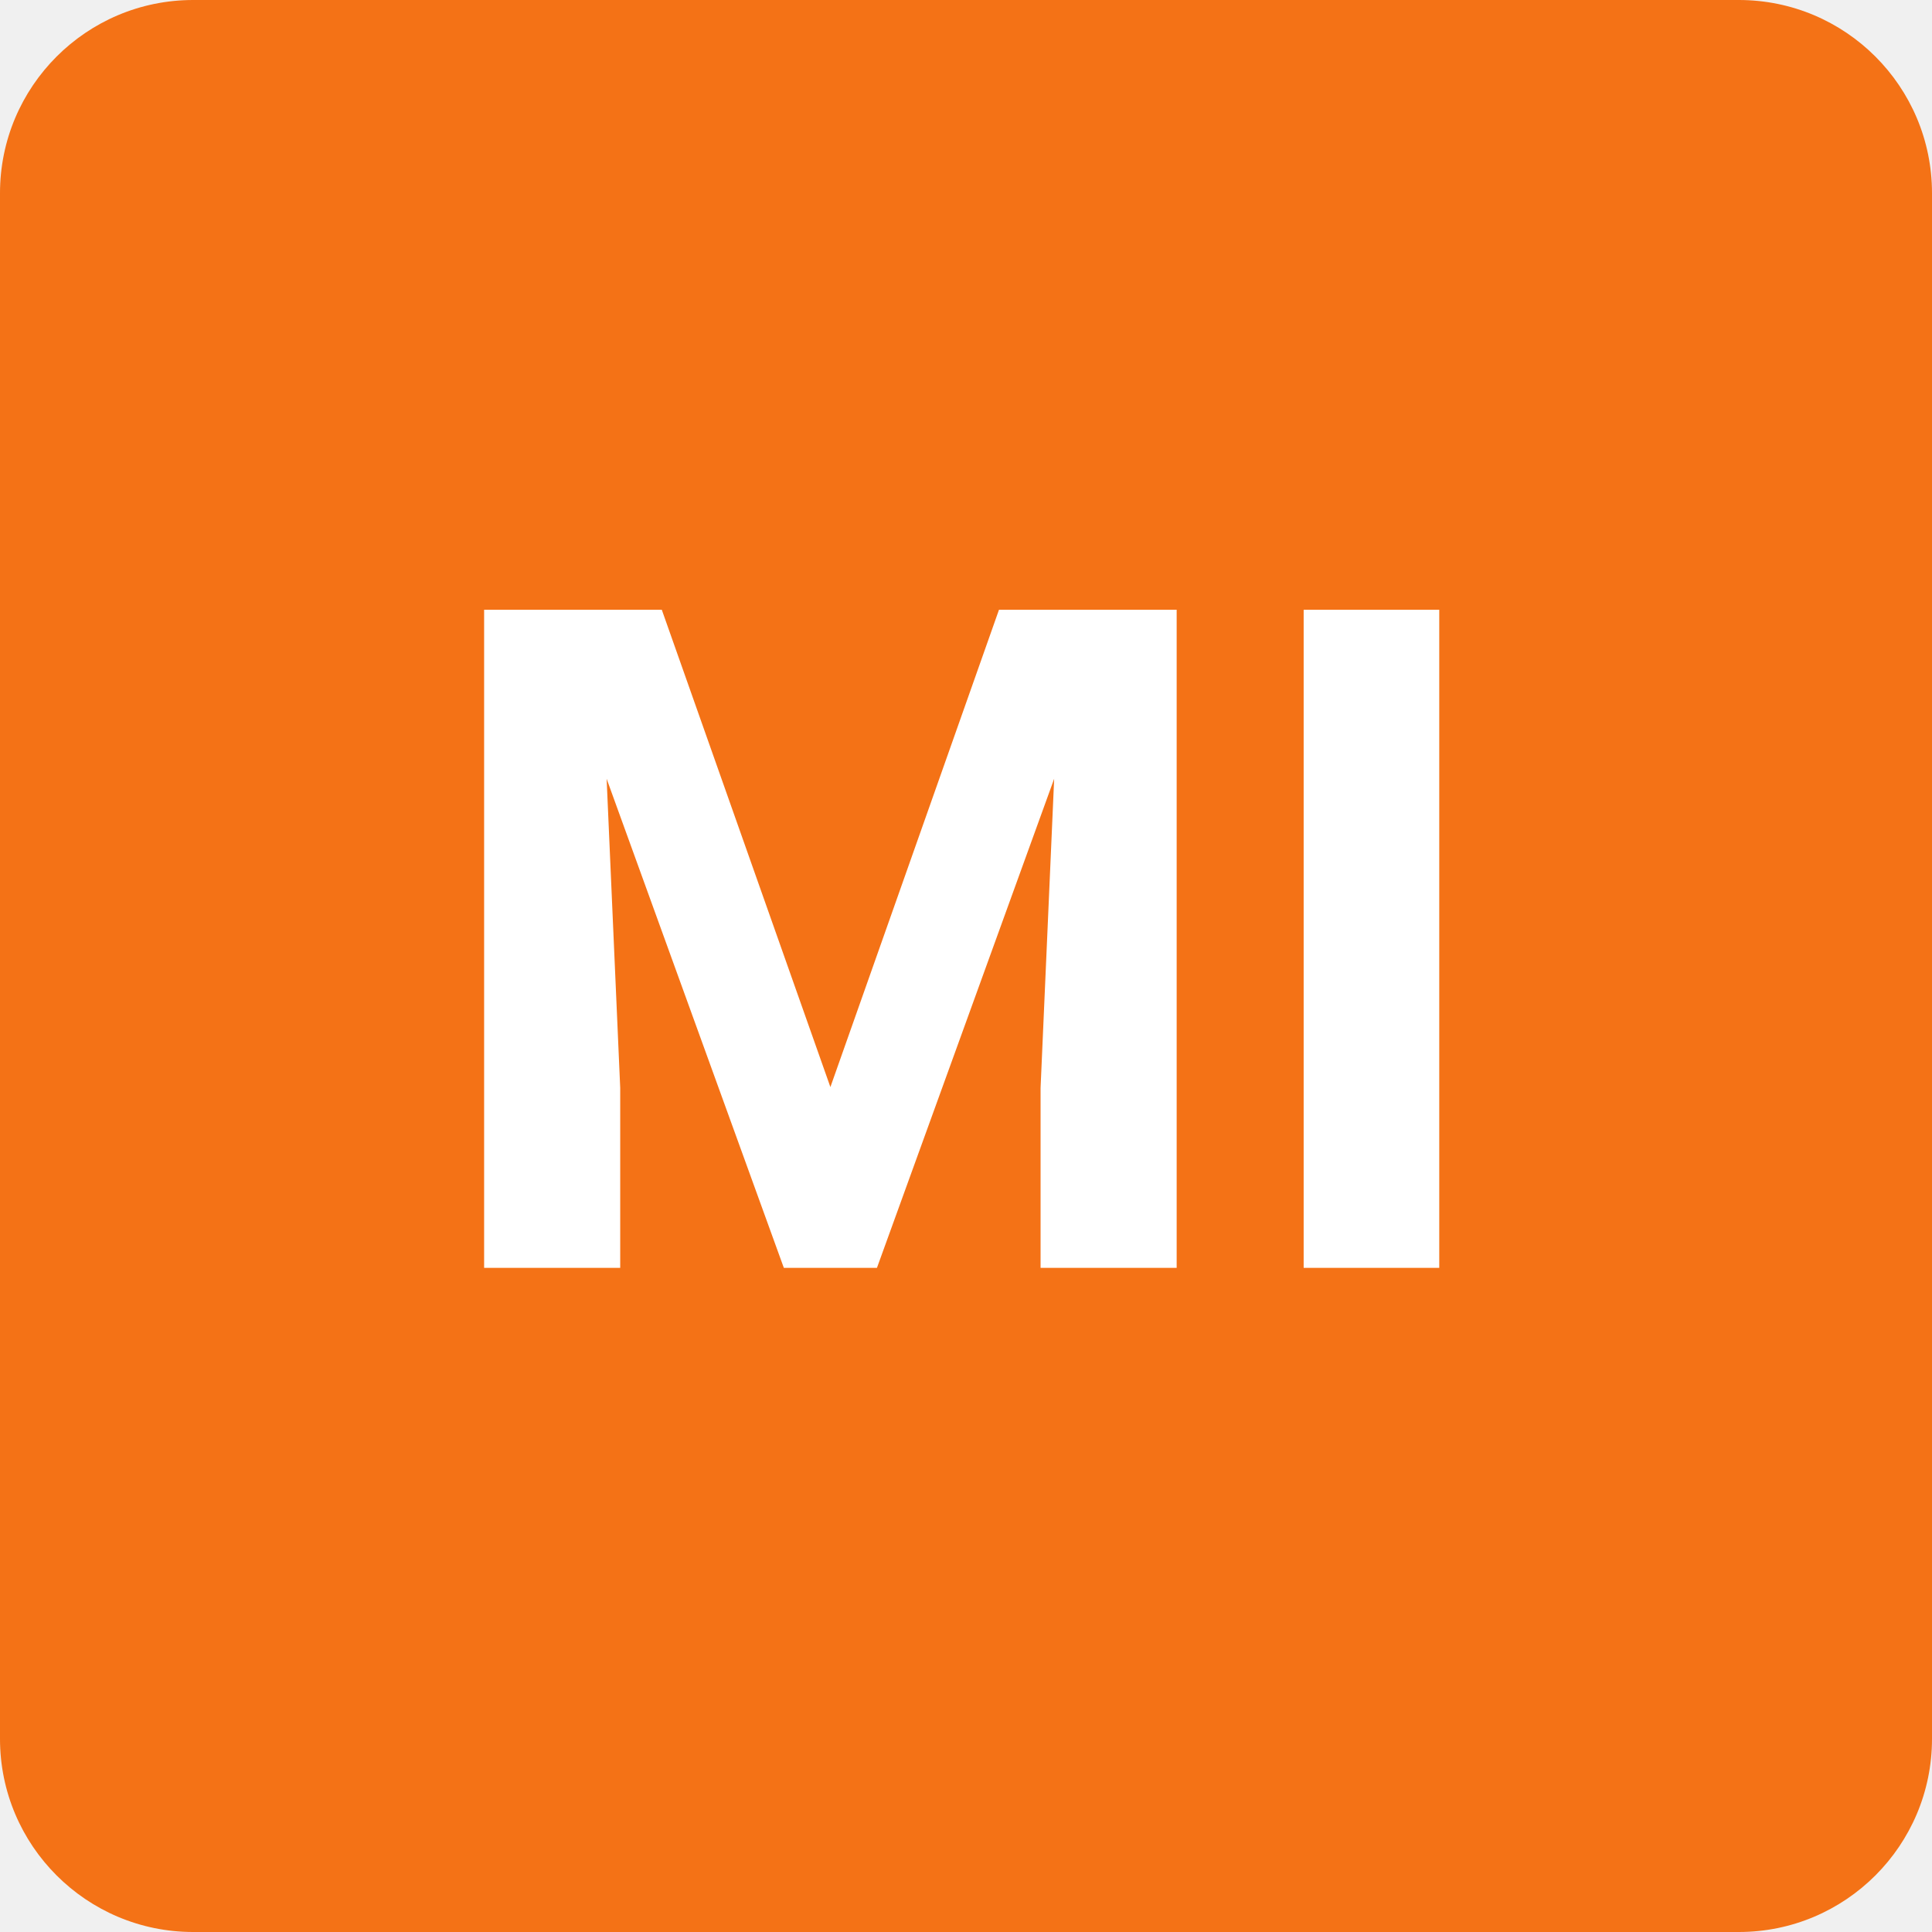
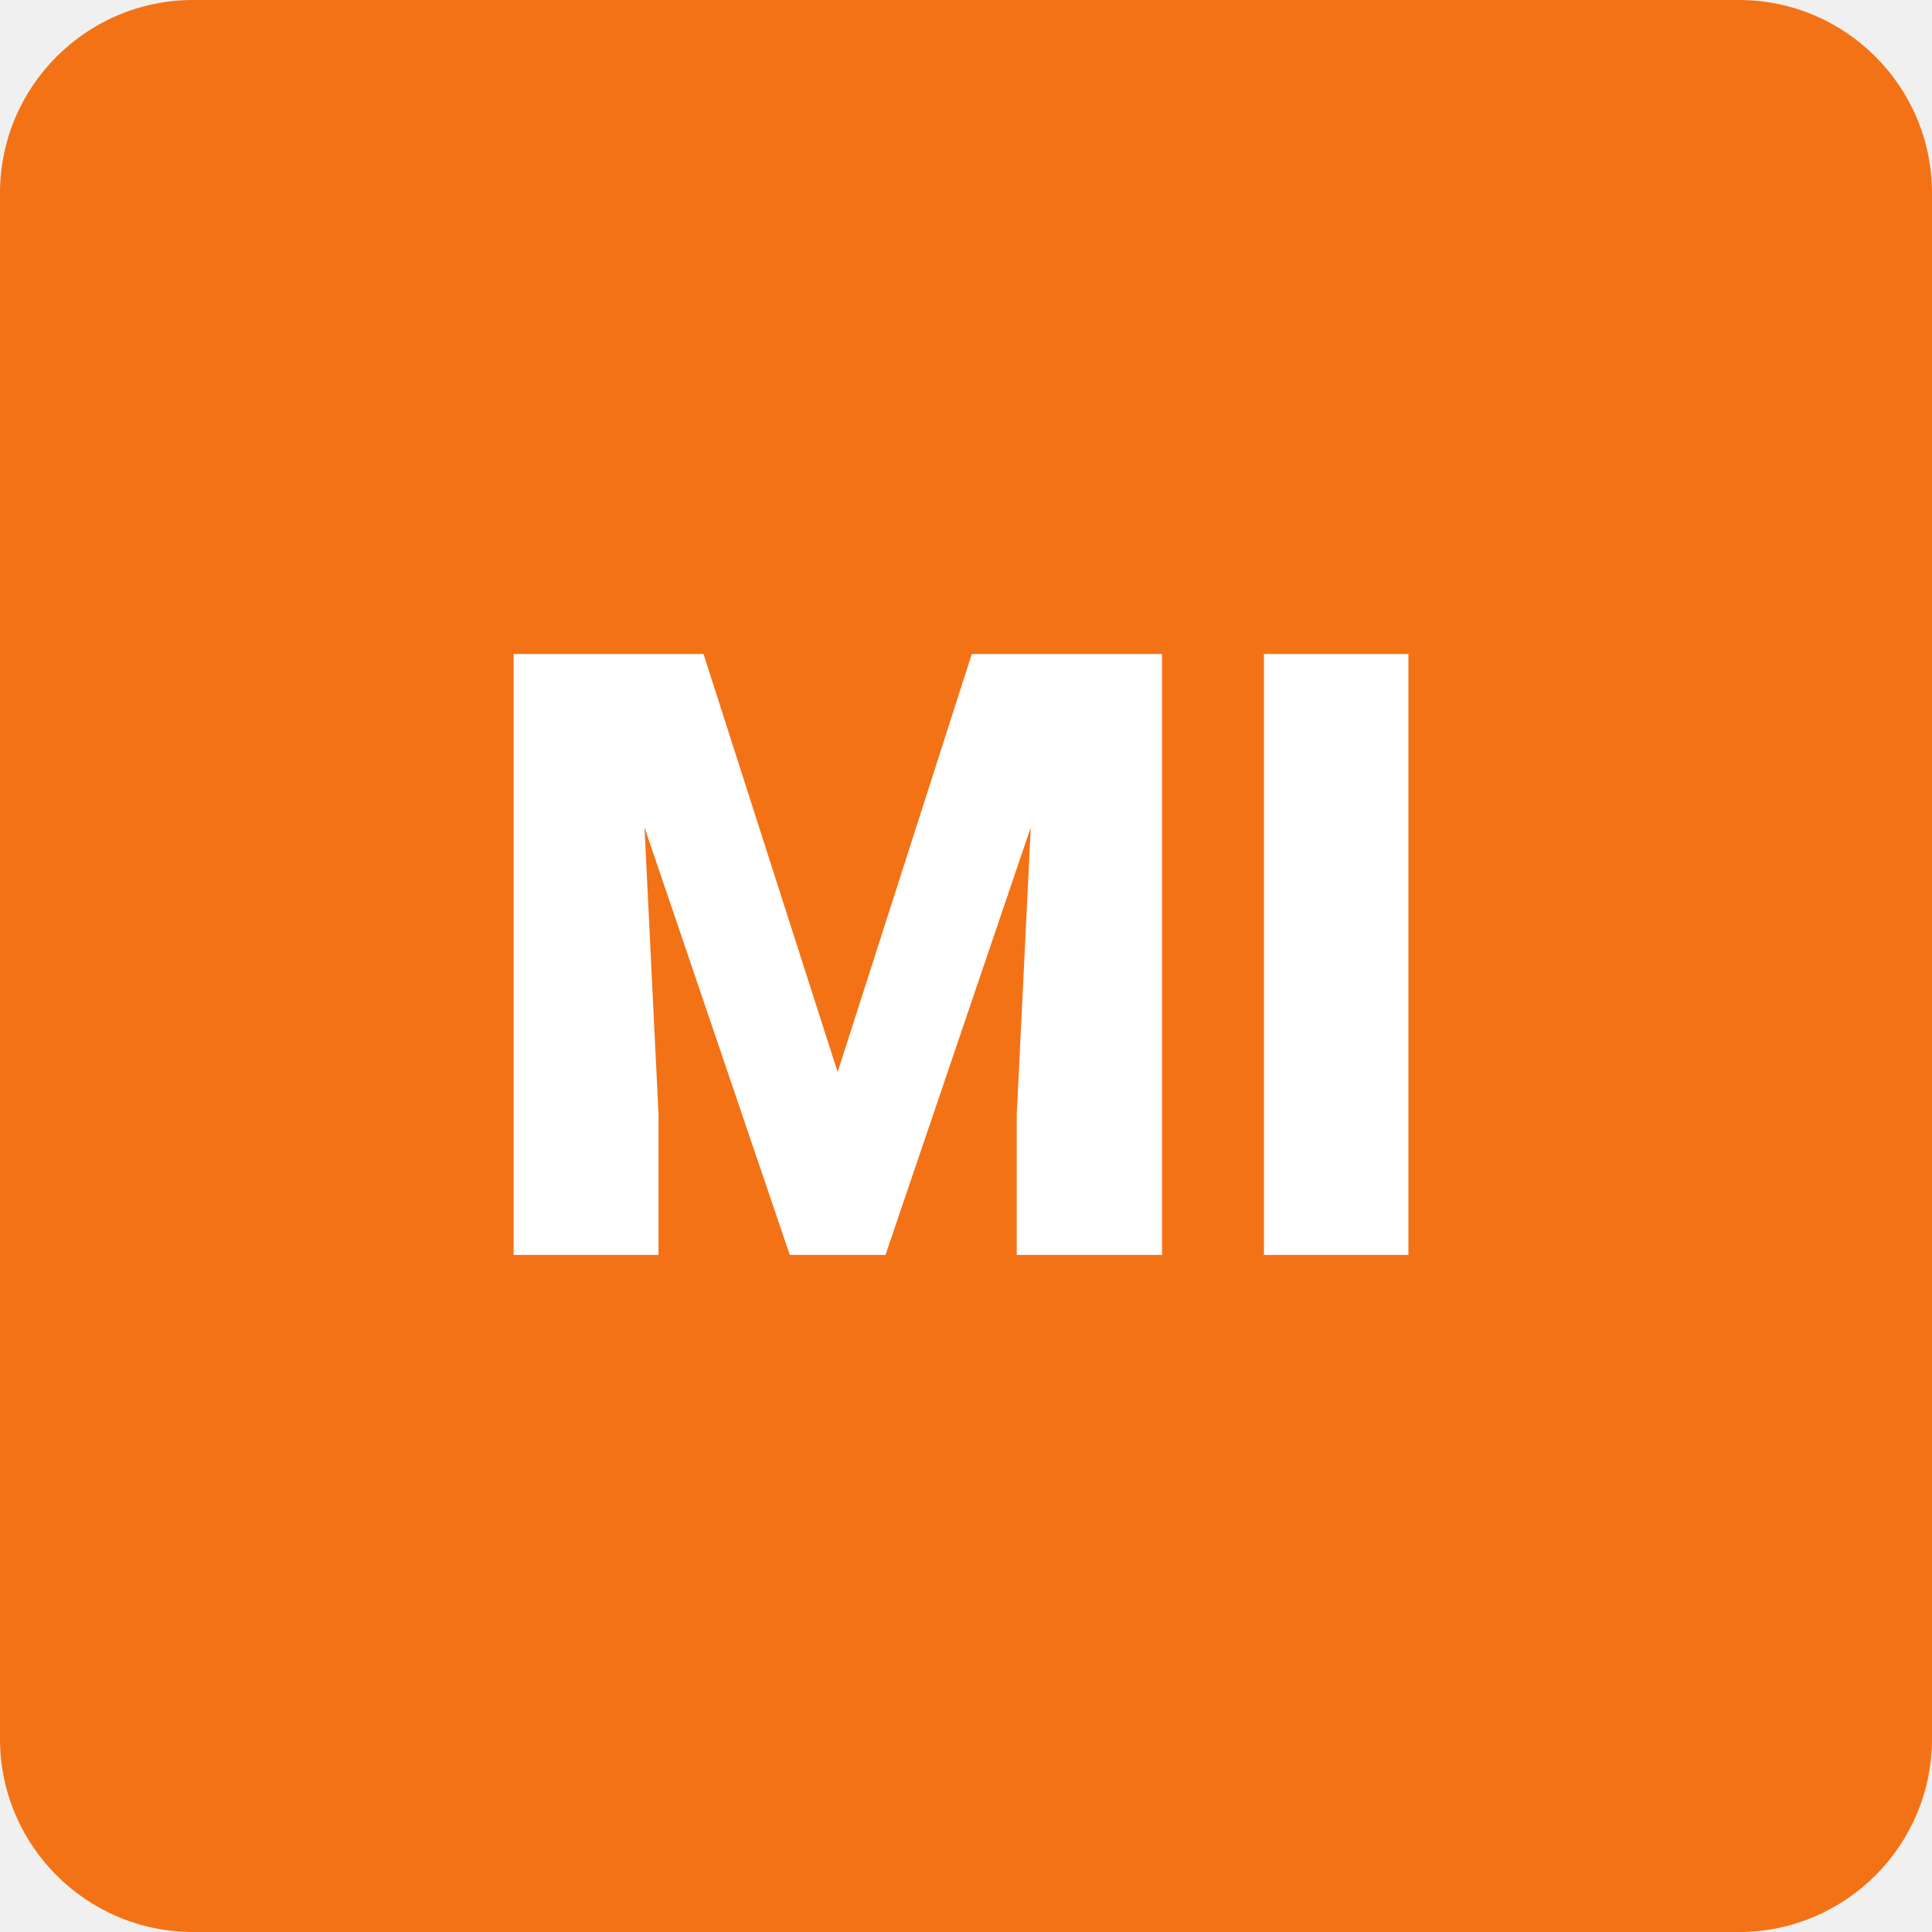
<svg xmlns="http://www.w3.org/2000/svg" viewBox="0 0 480 480" width="480" height="480">
  <rect width="480" height="480" rx="48" ry="48" fill="#f47216" />
-   <text x="240" y="315" font-family="-apple-system, BlinkMacSystemFont, 'Segoe UI', Roboto, Helvetica, Arial, sans-serif" font-size="230" font-weight="bold" fill="#ffffff" text-anchor="middle">MI</text>
+   <text x="240" y="240" font-family="-apple-system, BlinkMacSystemFont, 'Segoe UI', Roboto, Helvetica, Arial, sans-serif" font-size="210" font-weight="800" fill="#ffffff" text-anchor="middle" dominant-baseline="central">MI</text>
</svg>
